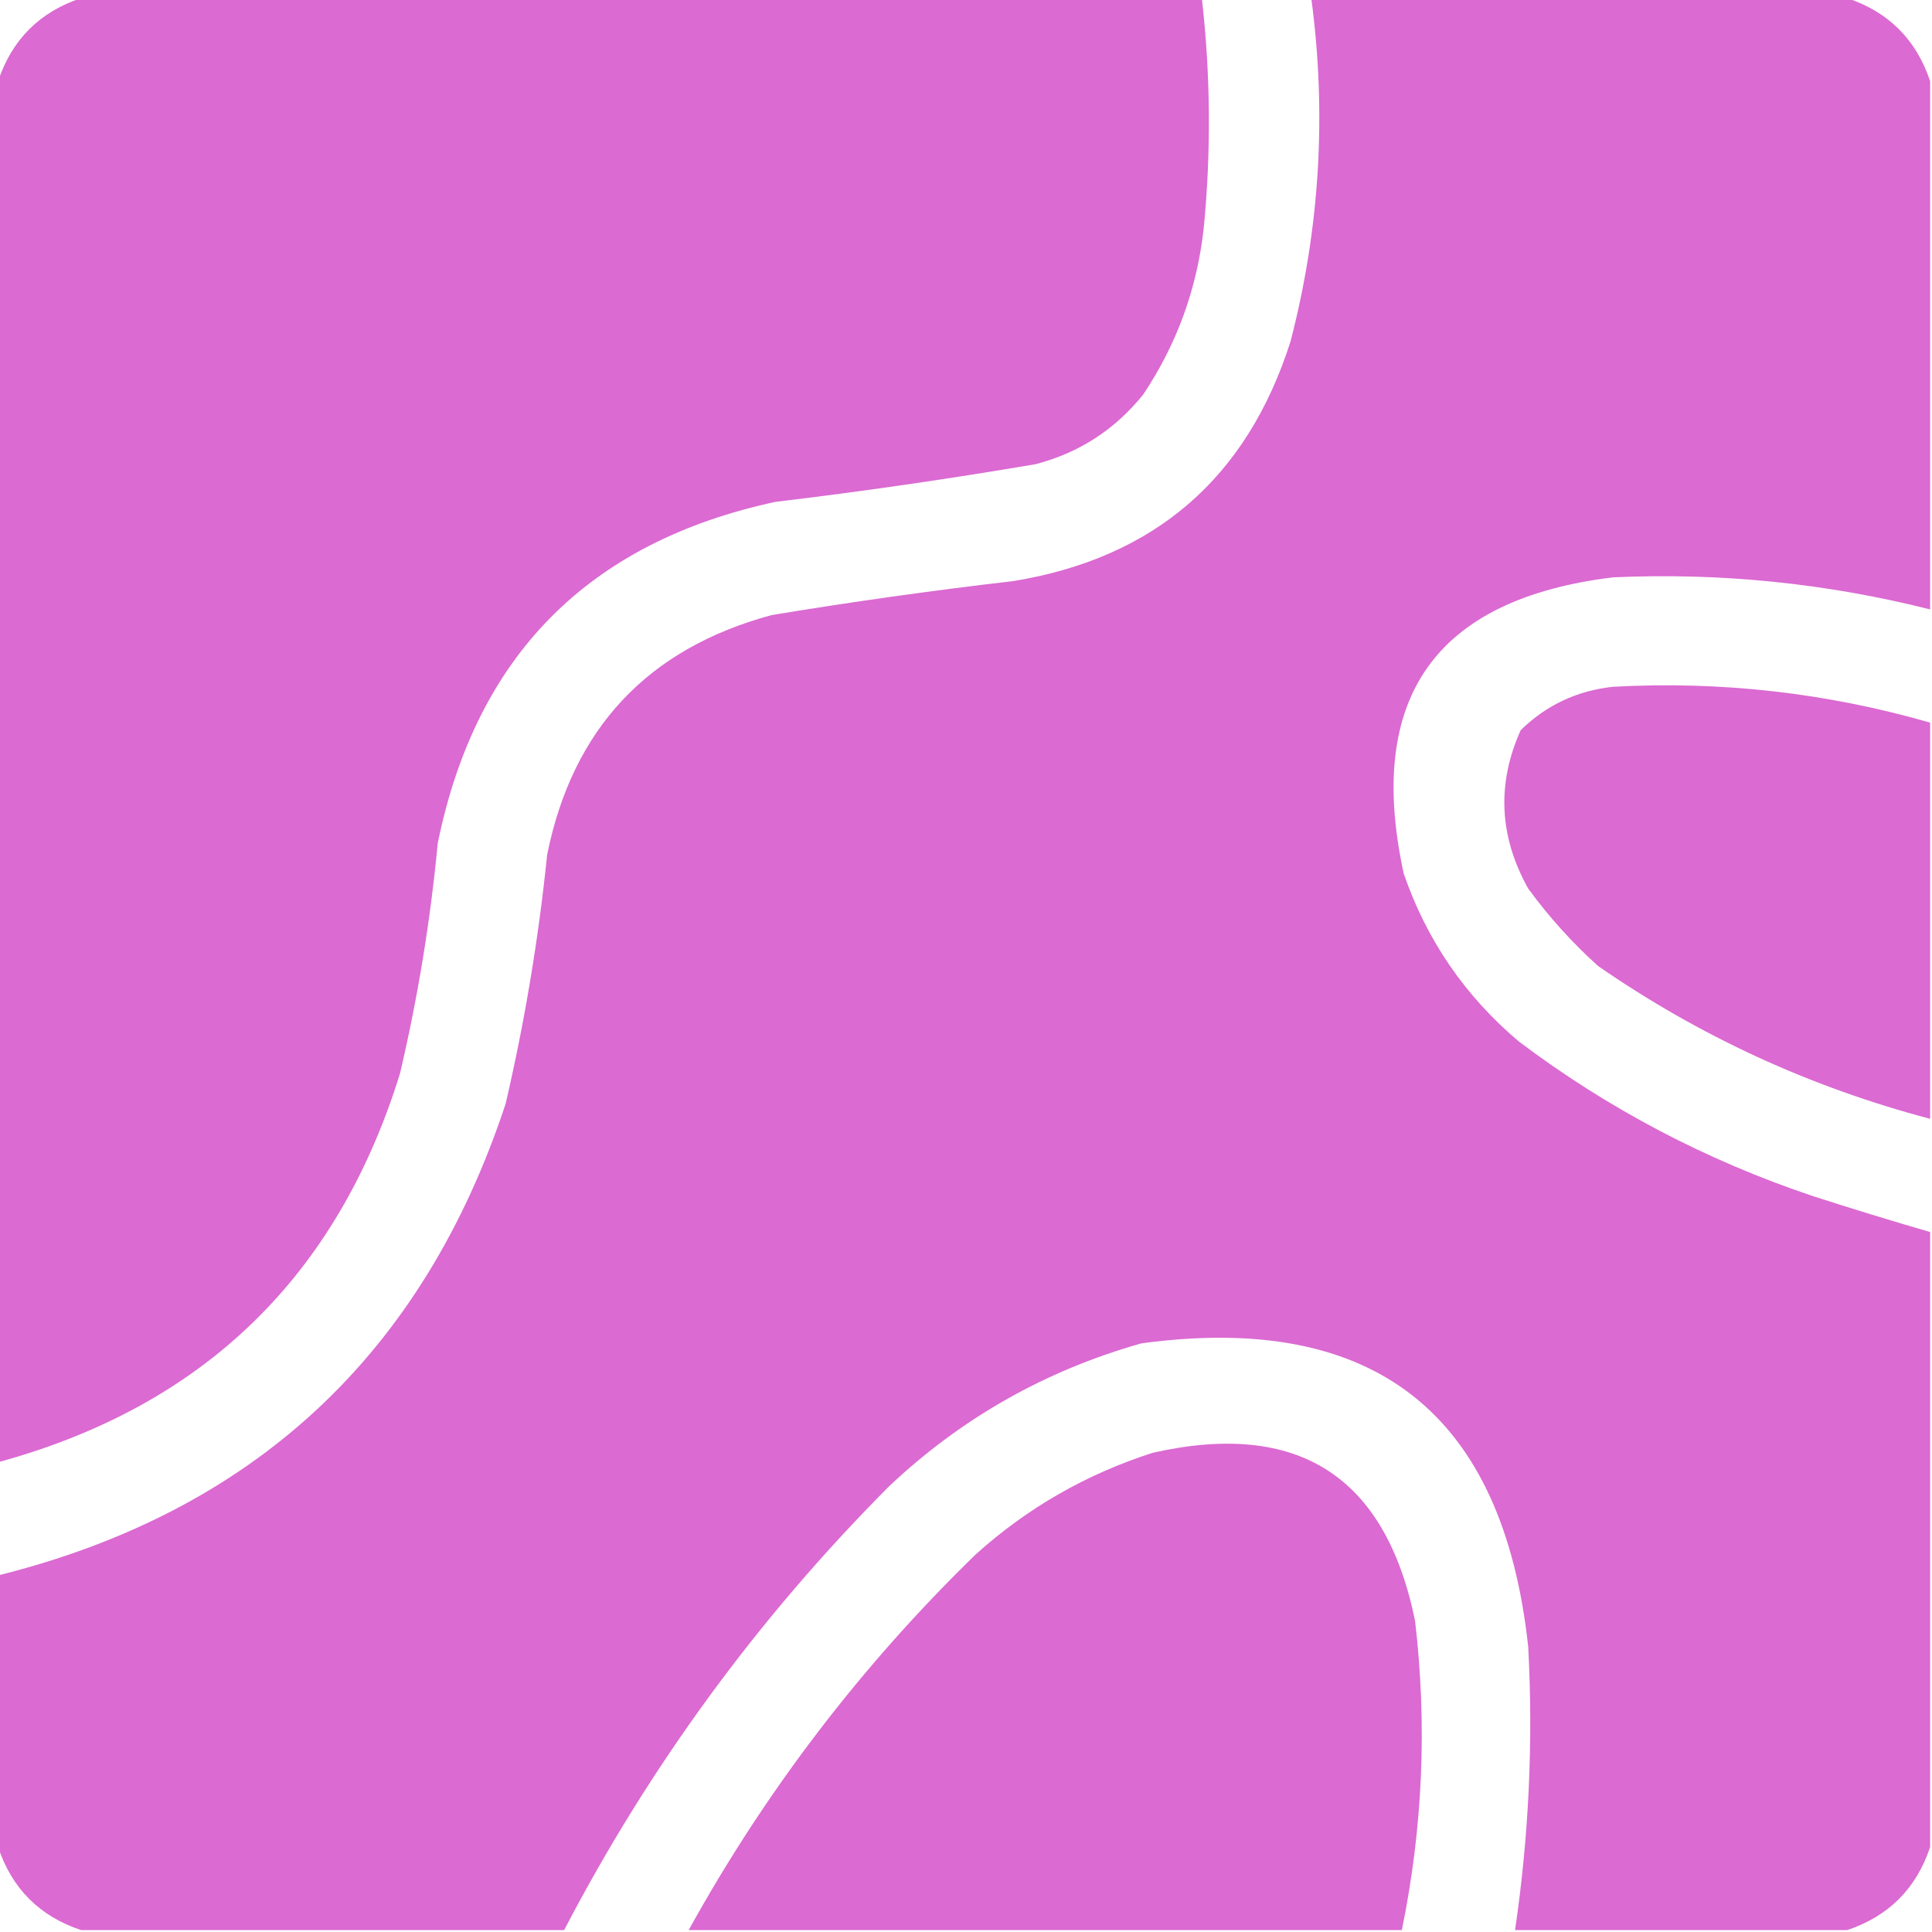
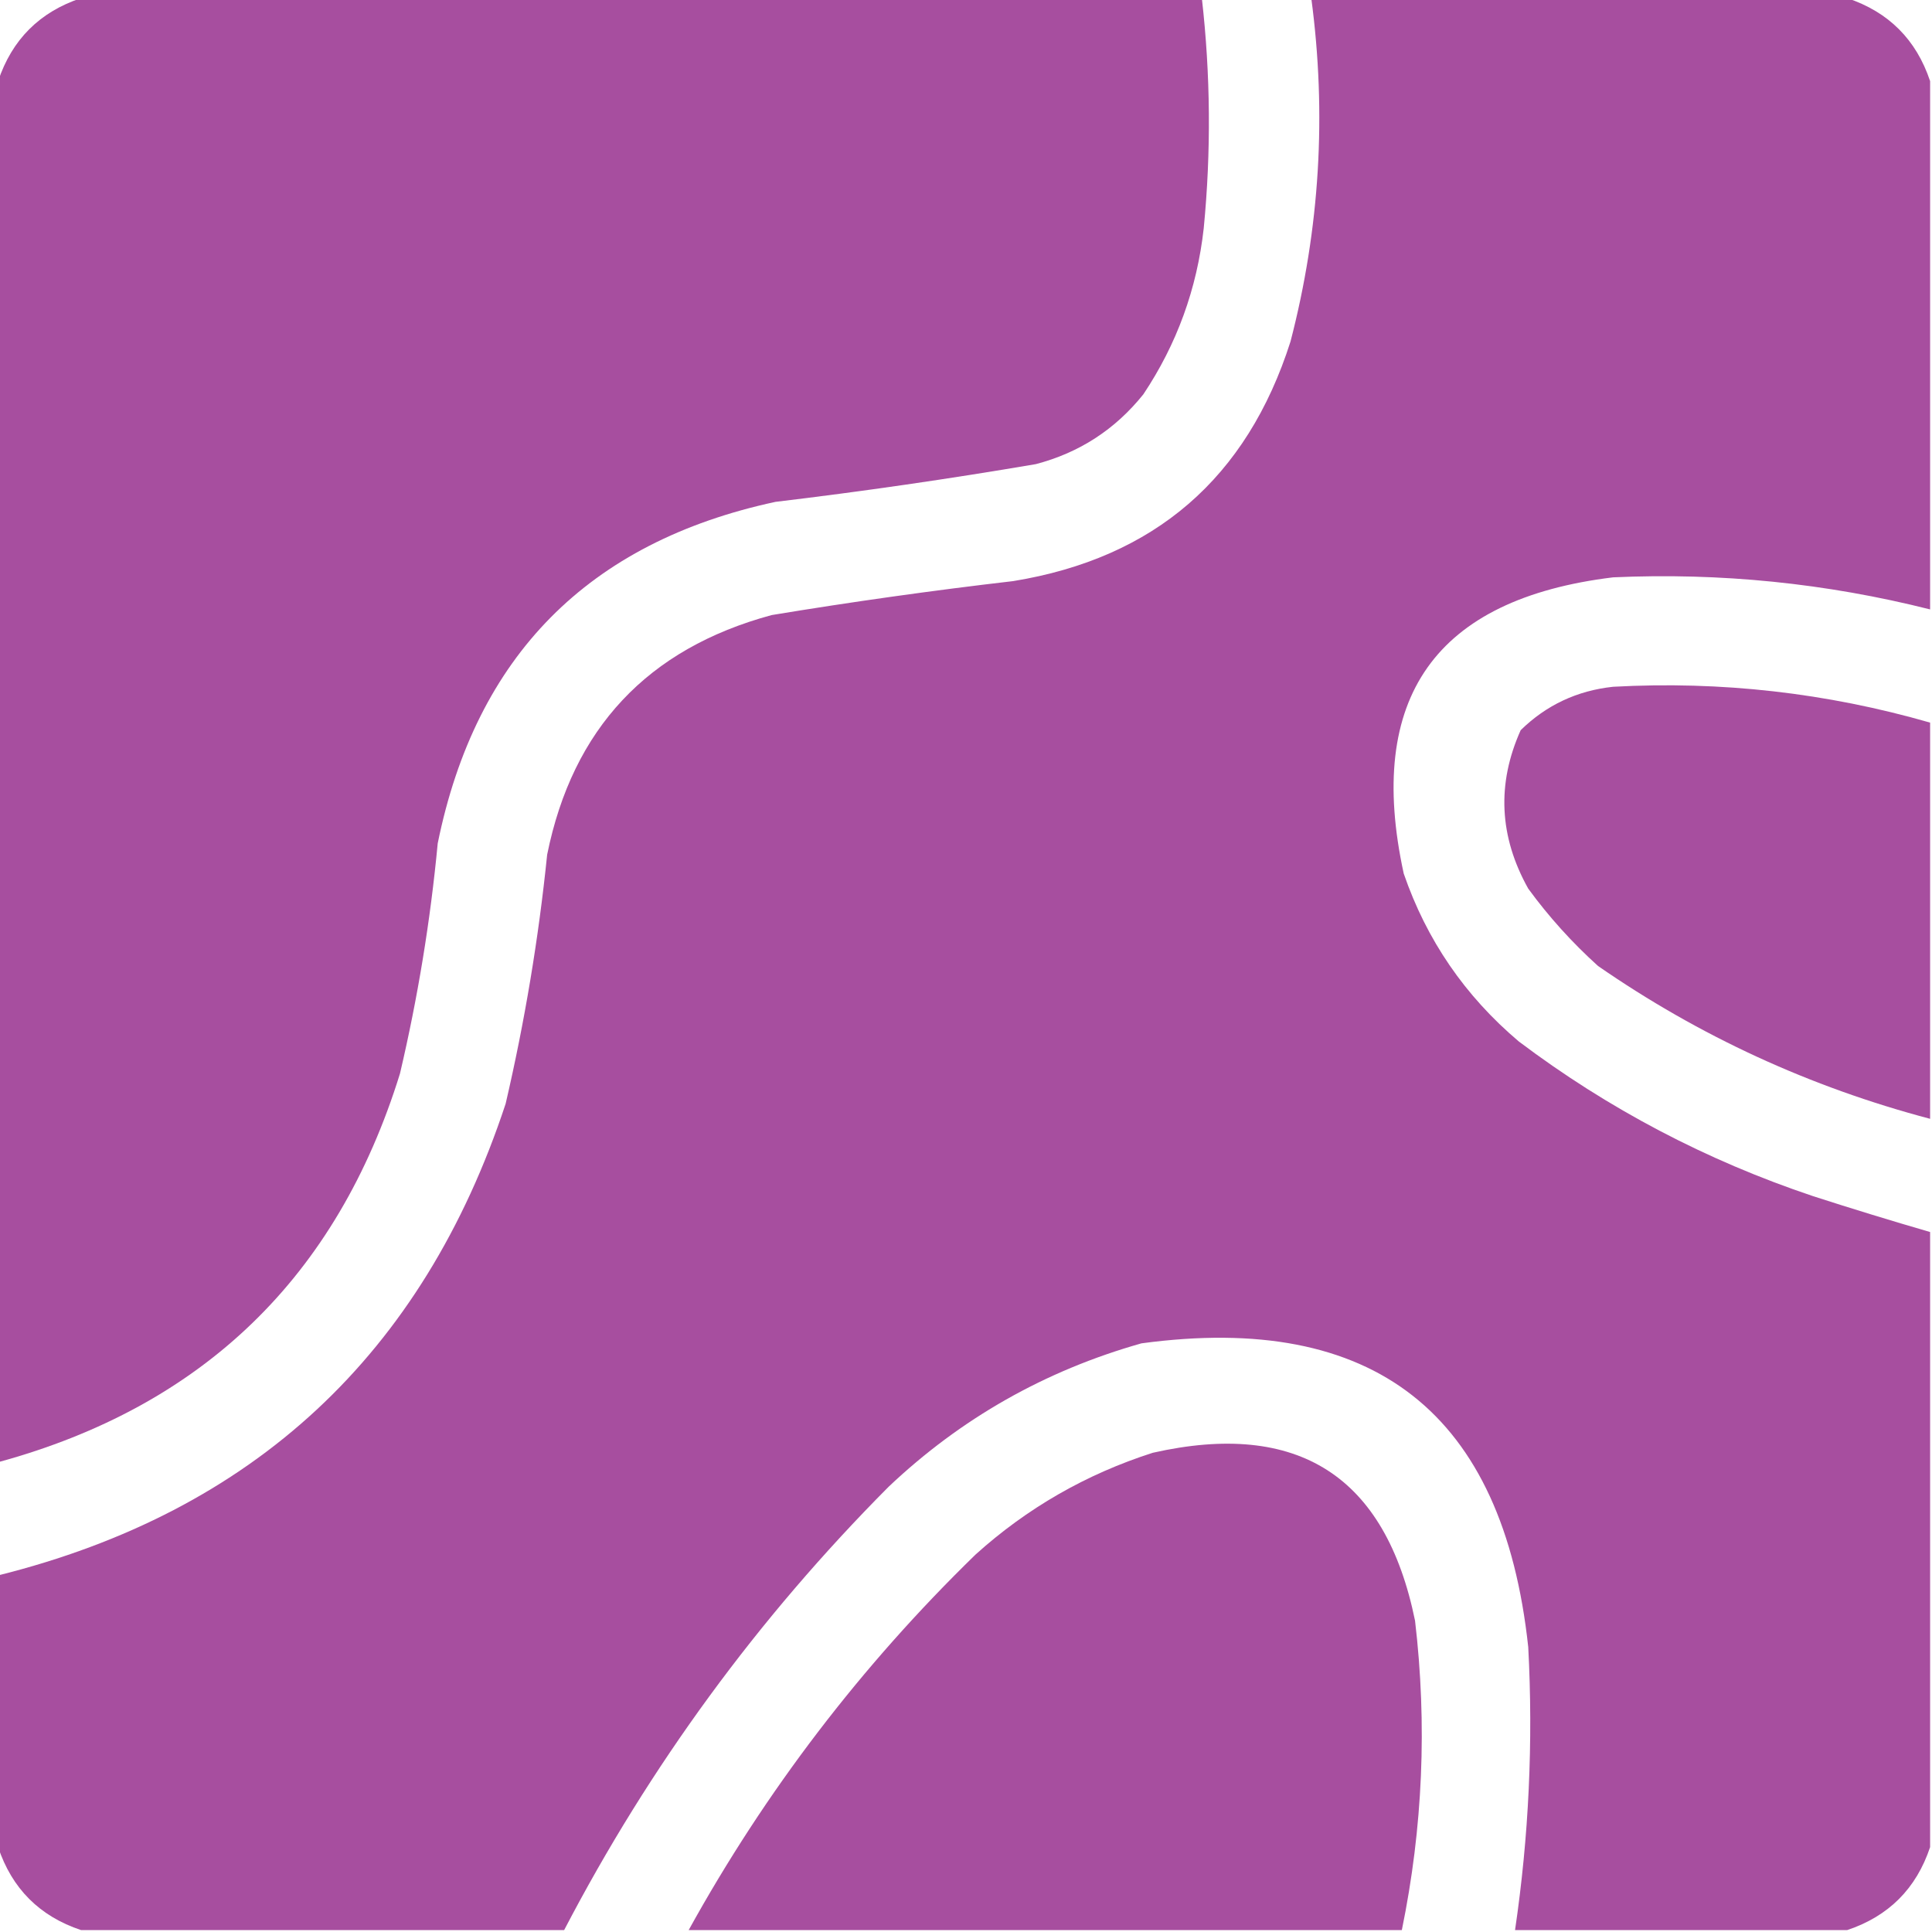
<svg xmlns="http://www.w3.org/2000/svg" version="1.1" width="512px" height="512px" style="shape-rendering:geometricPrecision; text-rendering:geometricPrecision; image-rendering:optimizeQuality; fill-rule:evenodd; clip-rule:evenodd">
-   <g fill="#db6ad2" stroke="none">
+   <g fill="#a74e9f" stroke="none">
    <path d="M 21.5,-0.5 C 120.5,-0.5 219.5,-0.5 318.5,-0.5C 320.812,19.817 320.979,40.15 319,60.5C 317.218,76.517 311.885,91.184 303,104.5C 295.53,113.817 286.03,119.983 274.5,123C 251.591,126.905 228.591,130.239 205.5,133C 155.92,143.675 126.087,173.841 116,223.5C 114.054,244.069 110.721,264.402 106,284.5C 89.31,338.358 53.81,372.691 -0.5,387.5C -0.5,265.5 -0.5,143.5 -0.5,21.5C 3.167,10.5 10.5,3.167 21.5,-0.5 Z" />
    <path d="M 347.5,-0.5 C 394.833,-0.5 442.167,-0.5 489.5,-0.5C 500.5,3.167 507.833,10.5 511.5,21.5C 511.5,68.167 511.5,114.833 511.5,161.5C 483.918,154.552 455.918,151.719 427.5,153C 380.367,158.733 361.867,184.9 372,231.5C 378.055,249.097 388.222,263.93 402.5,276C 426.162,293.834 452.162,307.501 480.5,317C 490.806,320.325 501.139,323.492 511.5,326.5C 511.5,380.833 511.5,435.167 511.5,489.5C 507.833,500.5 500.5,507.833 489.5,511.5C 460.167,511.5 430.833,511.5 401.5,511.5C 405.168,486.628 406.334,461.628 405,436.5C 398.343,374.5 364.177,347.667 302.5,356C 276.982,363.214 254.648,375.881 235.5,394C 200.837,428.848 172.17,468.014 149.5,511.5C 106.833,511.5 64.167,511.5 21.5,511.5C 10.5,507.833 3.167,500.5 -0.5,489.5C -0.5,465.5 -0.5,441.5 -0.5,417.5C 67.232,400.605 112.065,358.939 134,292.5C 139.061,270.737 142.728,248.737 145,226.5C 151.759,193.074 171.593,171.908 204.5,163C 225.756,159.49 247.089,156.49 268.5,154C 305.949,147.889 330.449,126.722 342,90.5C 349.776,60.557 351.609,30.224 347.5,-0.5 Z" />
    <path d="M 511.5,191.5 C 511.5,226.5 511.5,261.5 511.5,296.5C 479.7,288.096 450.367,274.596 423.5,256C 416.593,249.764 410.427,242.931 405,235.5C 397.286,221.717 396.619,207.717 403,193.5C 409.796,186.853 417.962,183.02 427.5,182C 456.059,180.438 484.059,183.604 511.5,191.5 Z" />
    <path d="M 371.5,511.5 C 308.5,511.5 245.5,511.5 182.5,511.5C 202.853,474.675 228.186,441.508 258.5,412C 272.174,399.659 287.84,390.659 305.5,385C 343.996,376.314 367.163,391.147 375,429.5C 378.24,456.998 377.073,484.332 371.5,511.5 Z" />
  </g>
</svg>
